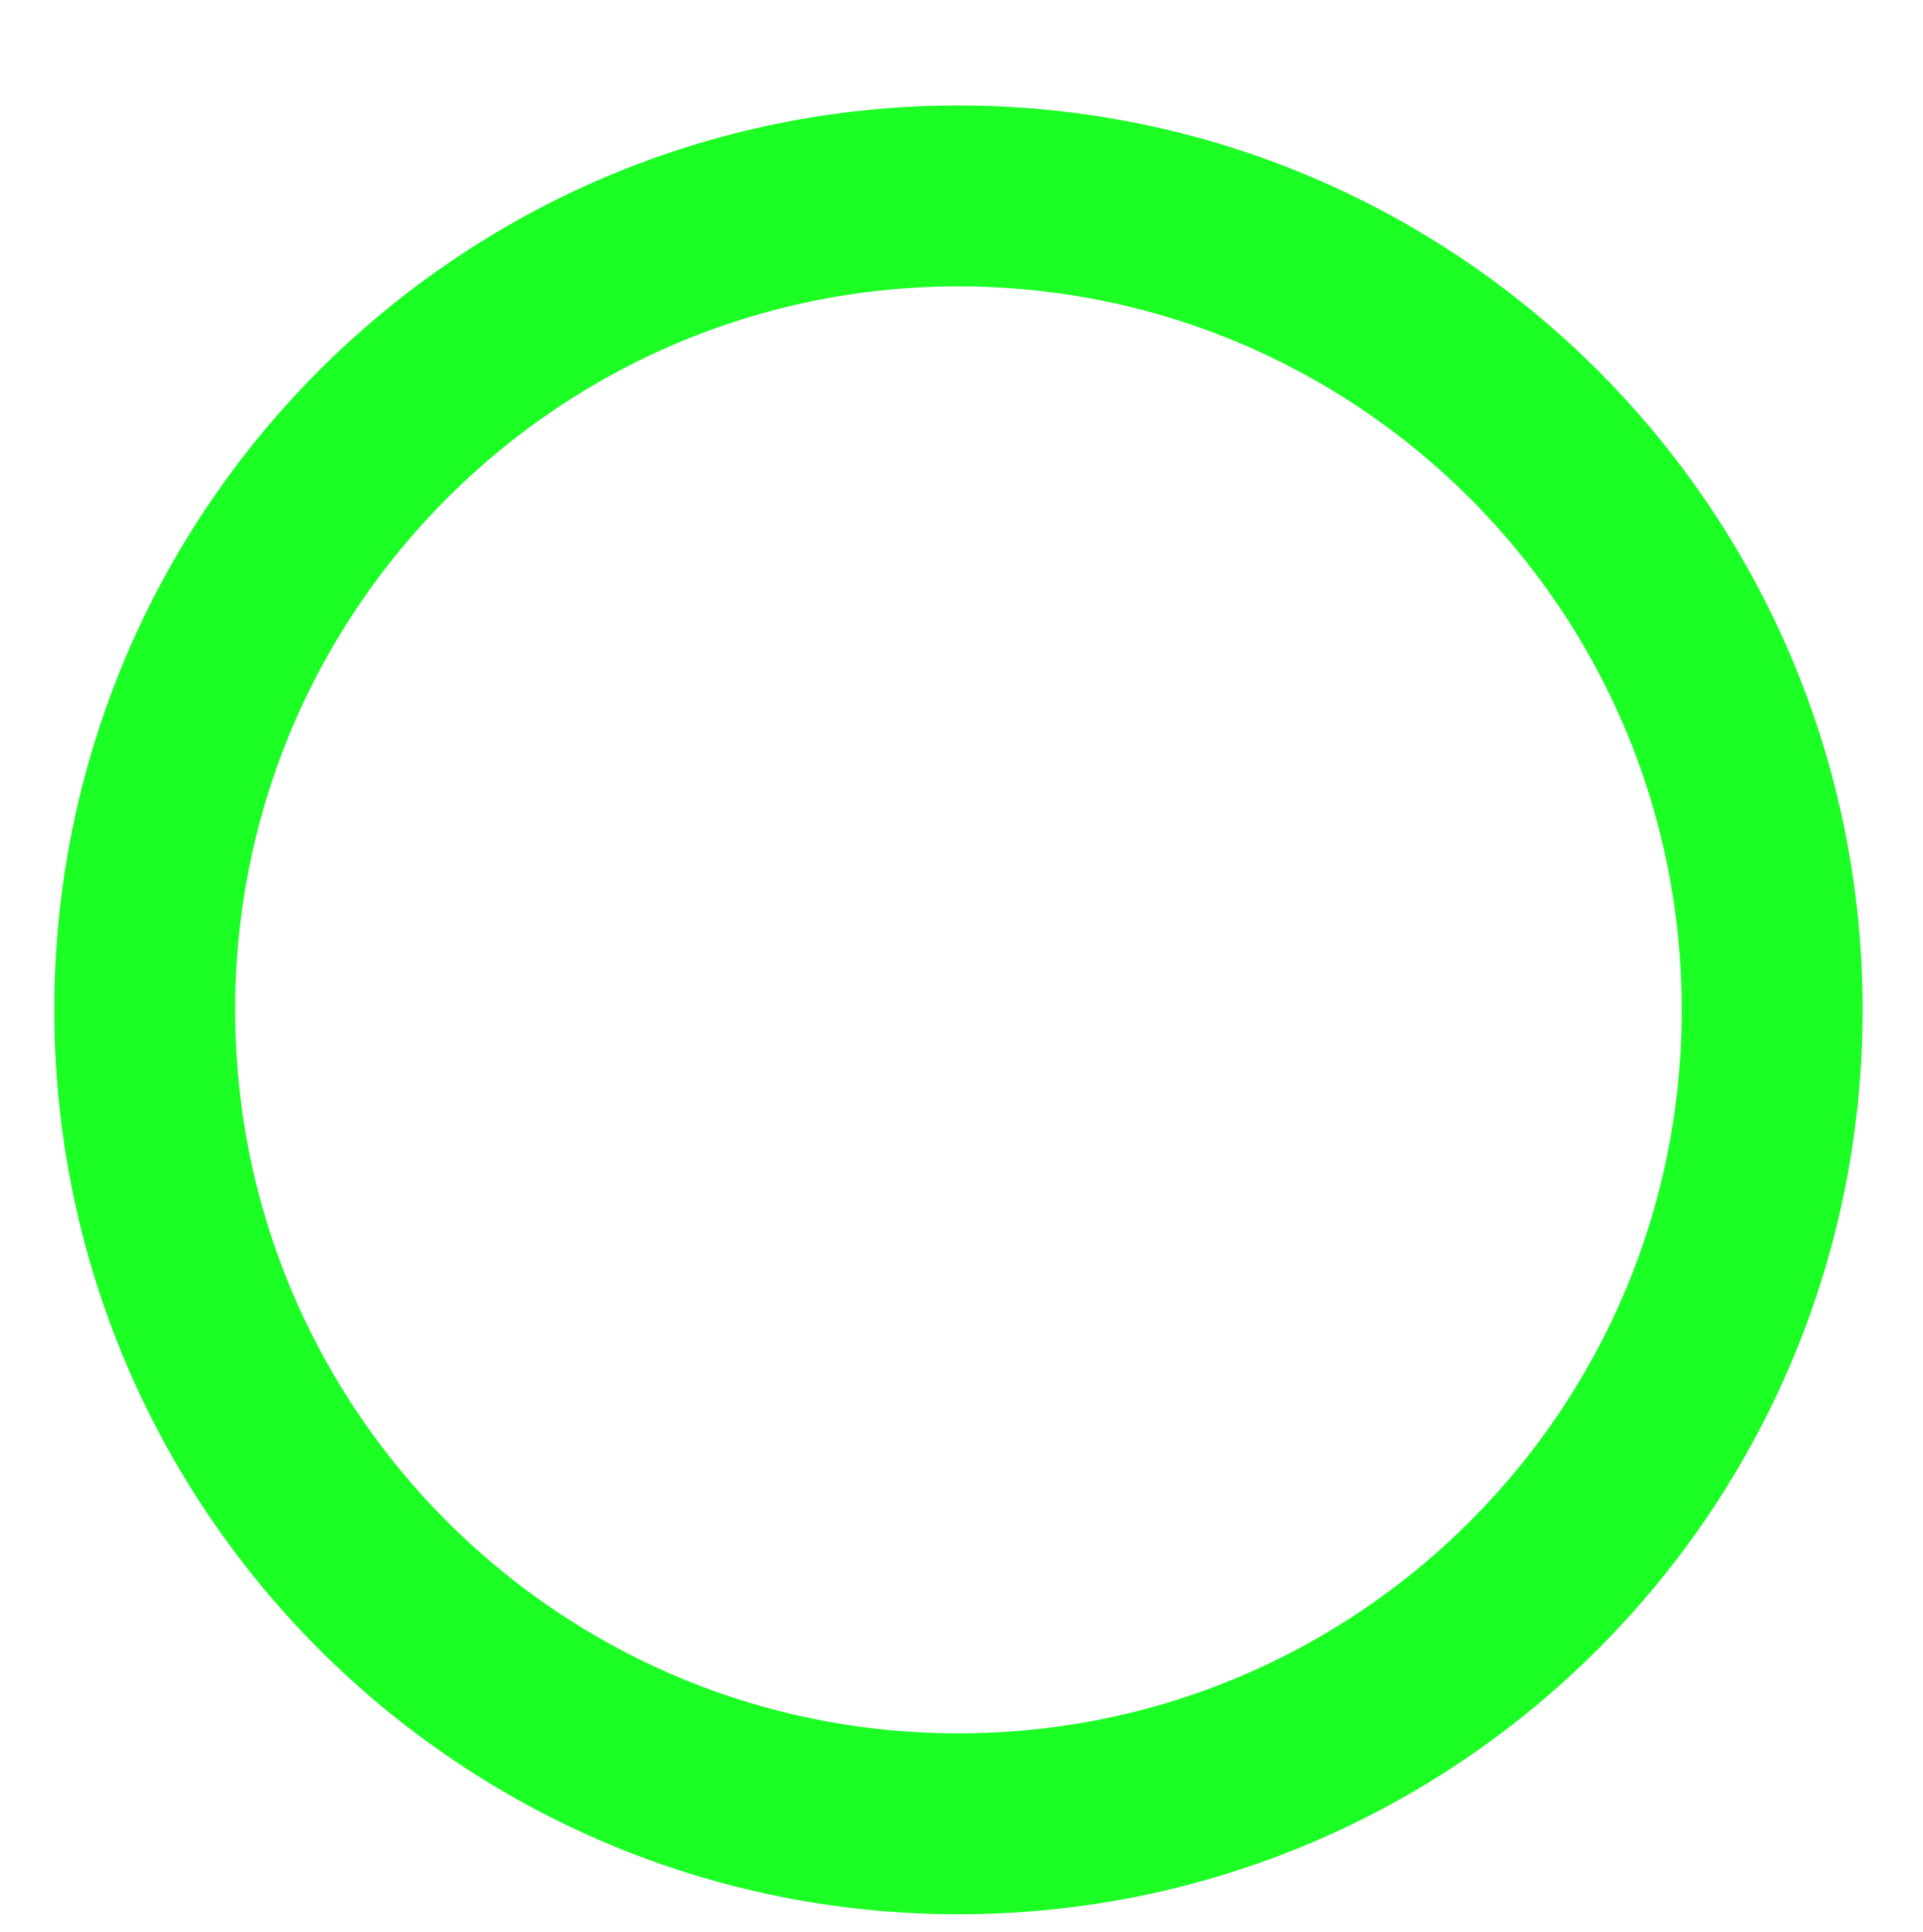
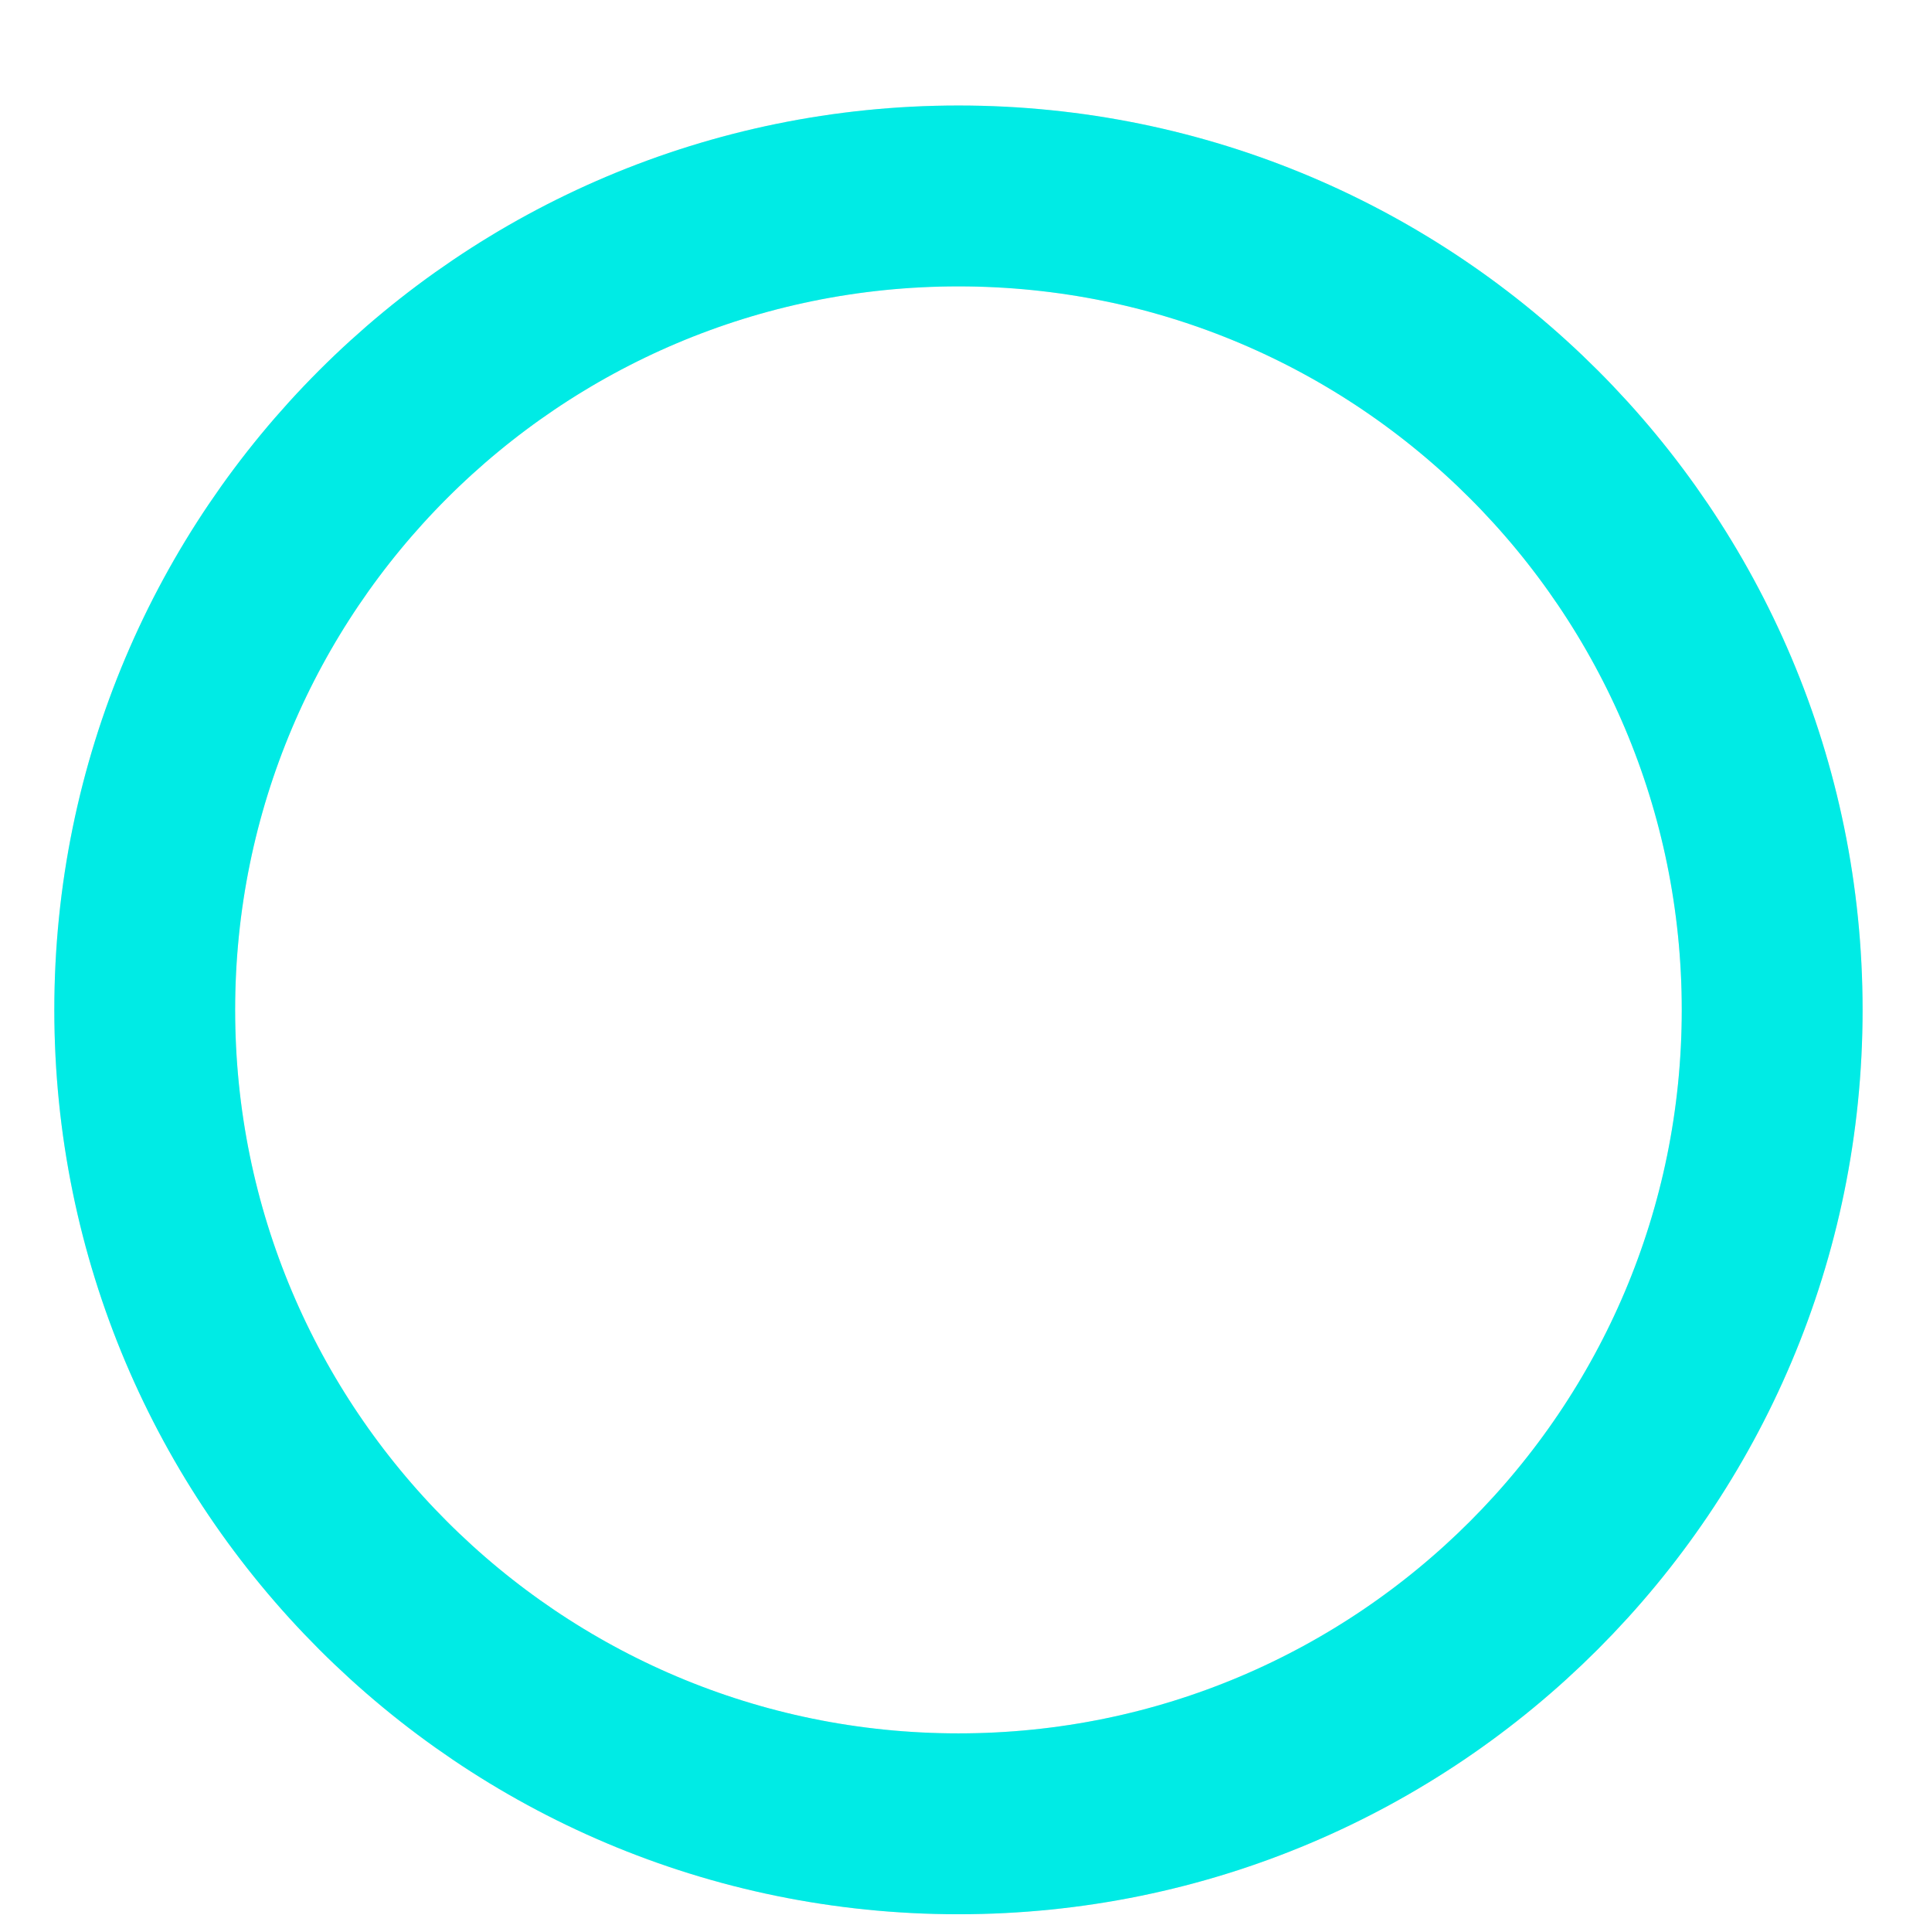
<svg xmlns="http://www.w3.org/2000/svg" height="128.178" viewBox="0 0 127.605 128.178" width="127.605">
  <g fill="none" stroke-width="12">
    <g stroke="#e3e3e3">
      <circle cx="63.605" cy="67" r="60" stroke="none" />
      <circle cx="63.605" cy="67" fill="none" r="54" />
    </g>
-     <g stroke="#1cff25">
+     <g stroke="#00ebe5">
      <circle cx="63.605" cy="67" r="60" stroke="none" />
      <circle cx="63.605" cy="67" fill="none" r="54" />
    </g>
  </g>
</svg>
